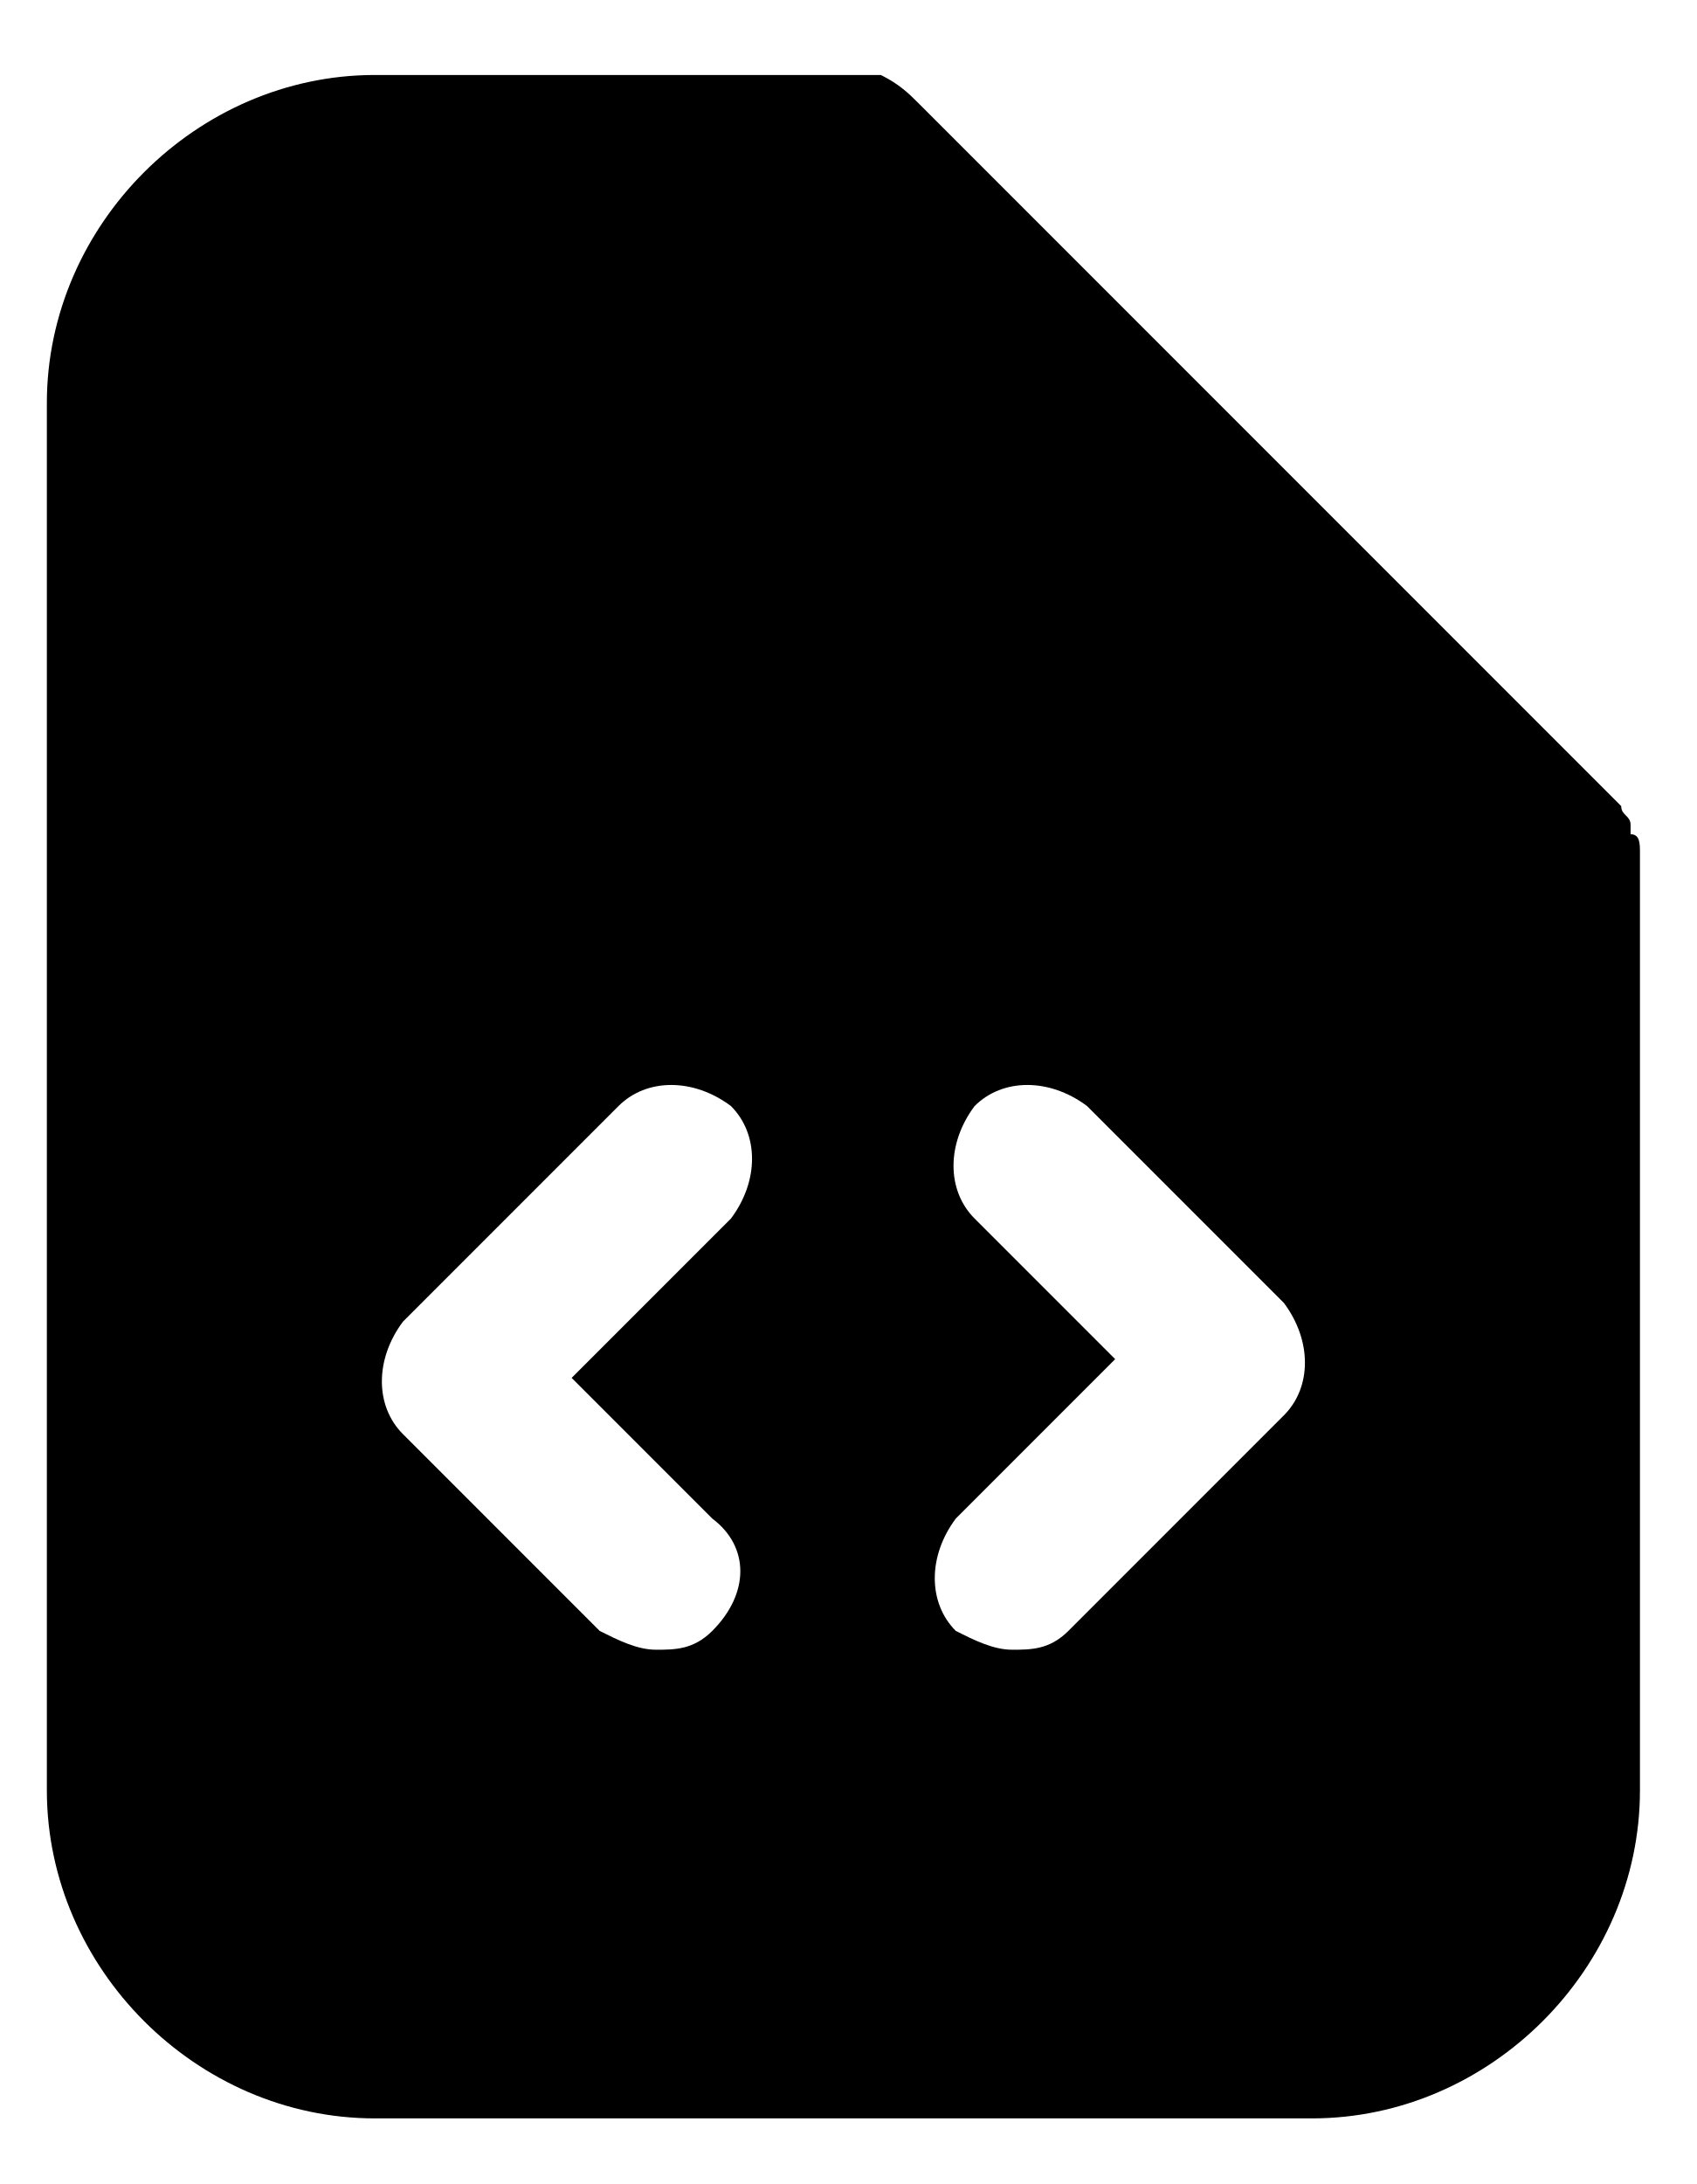
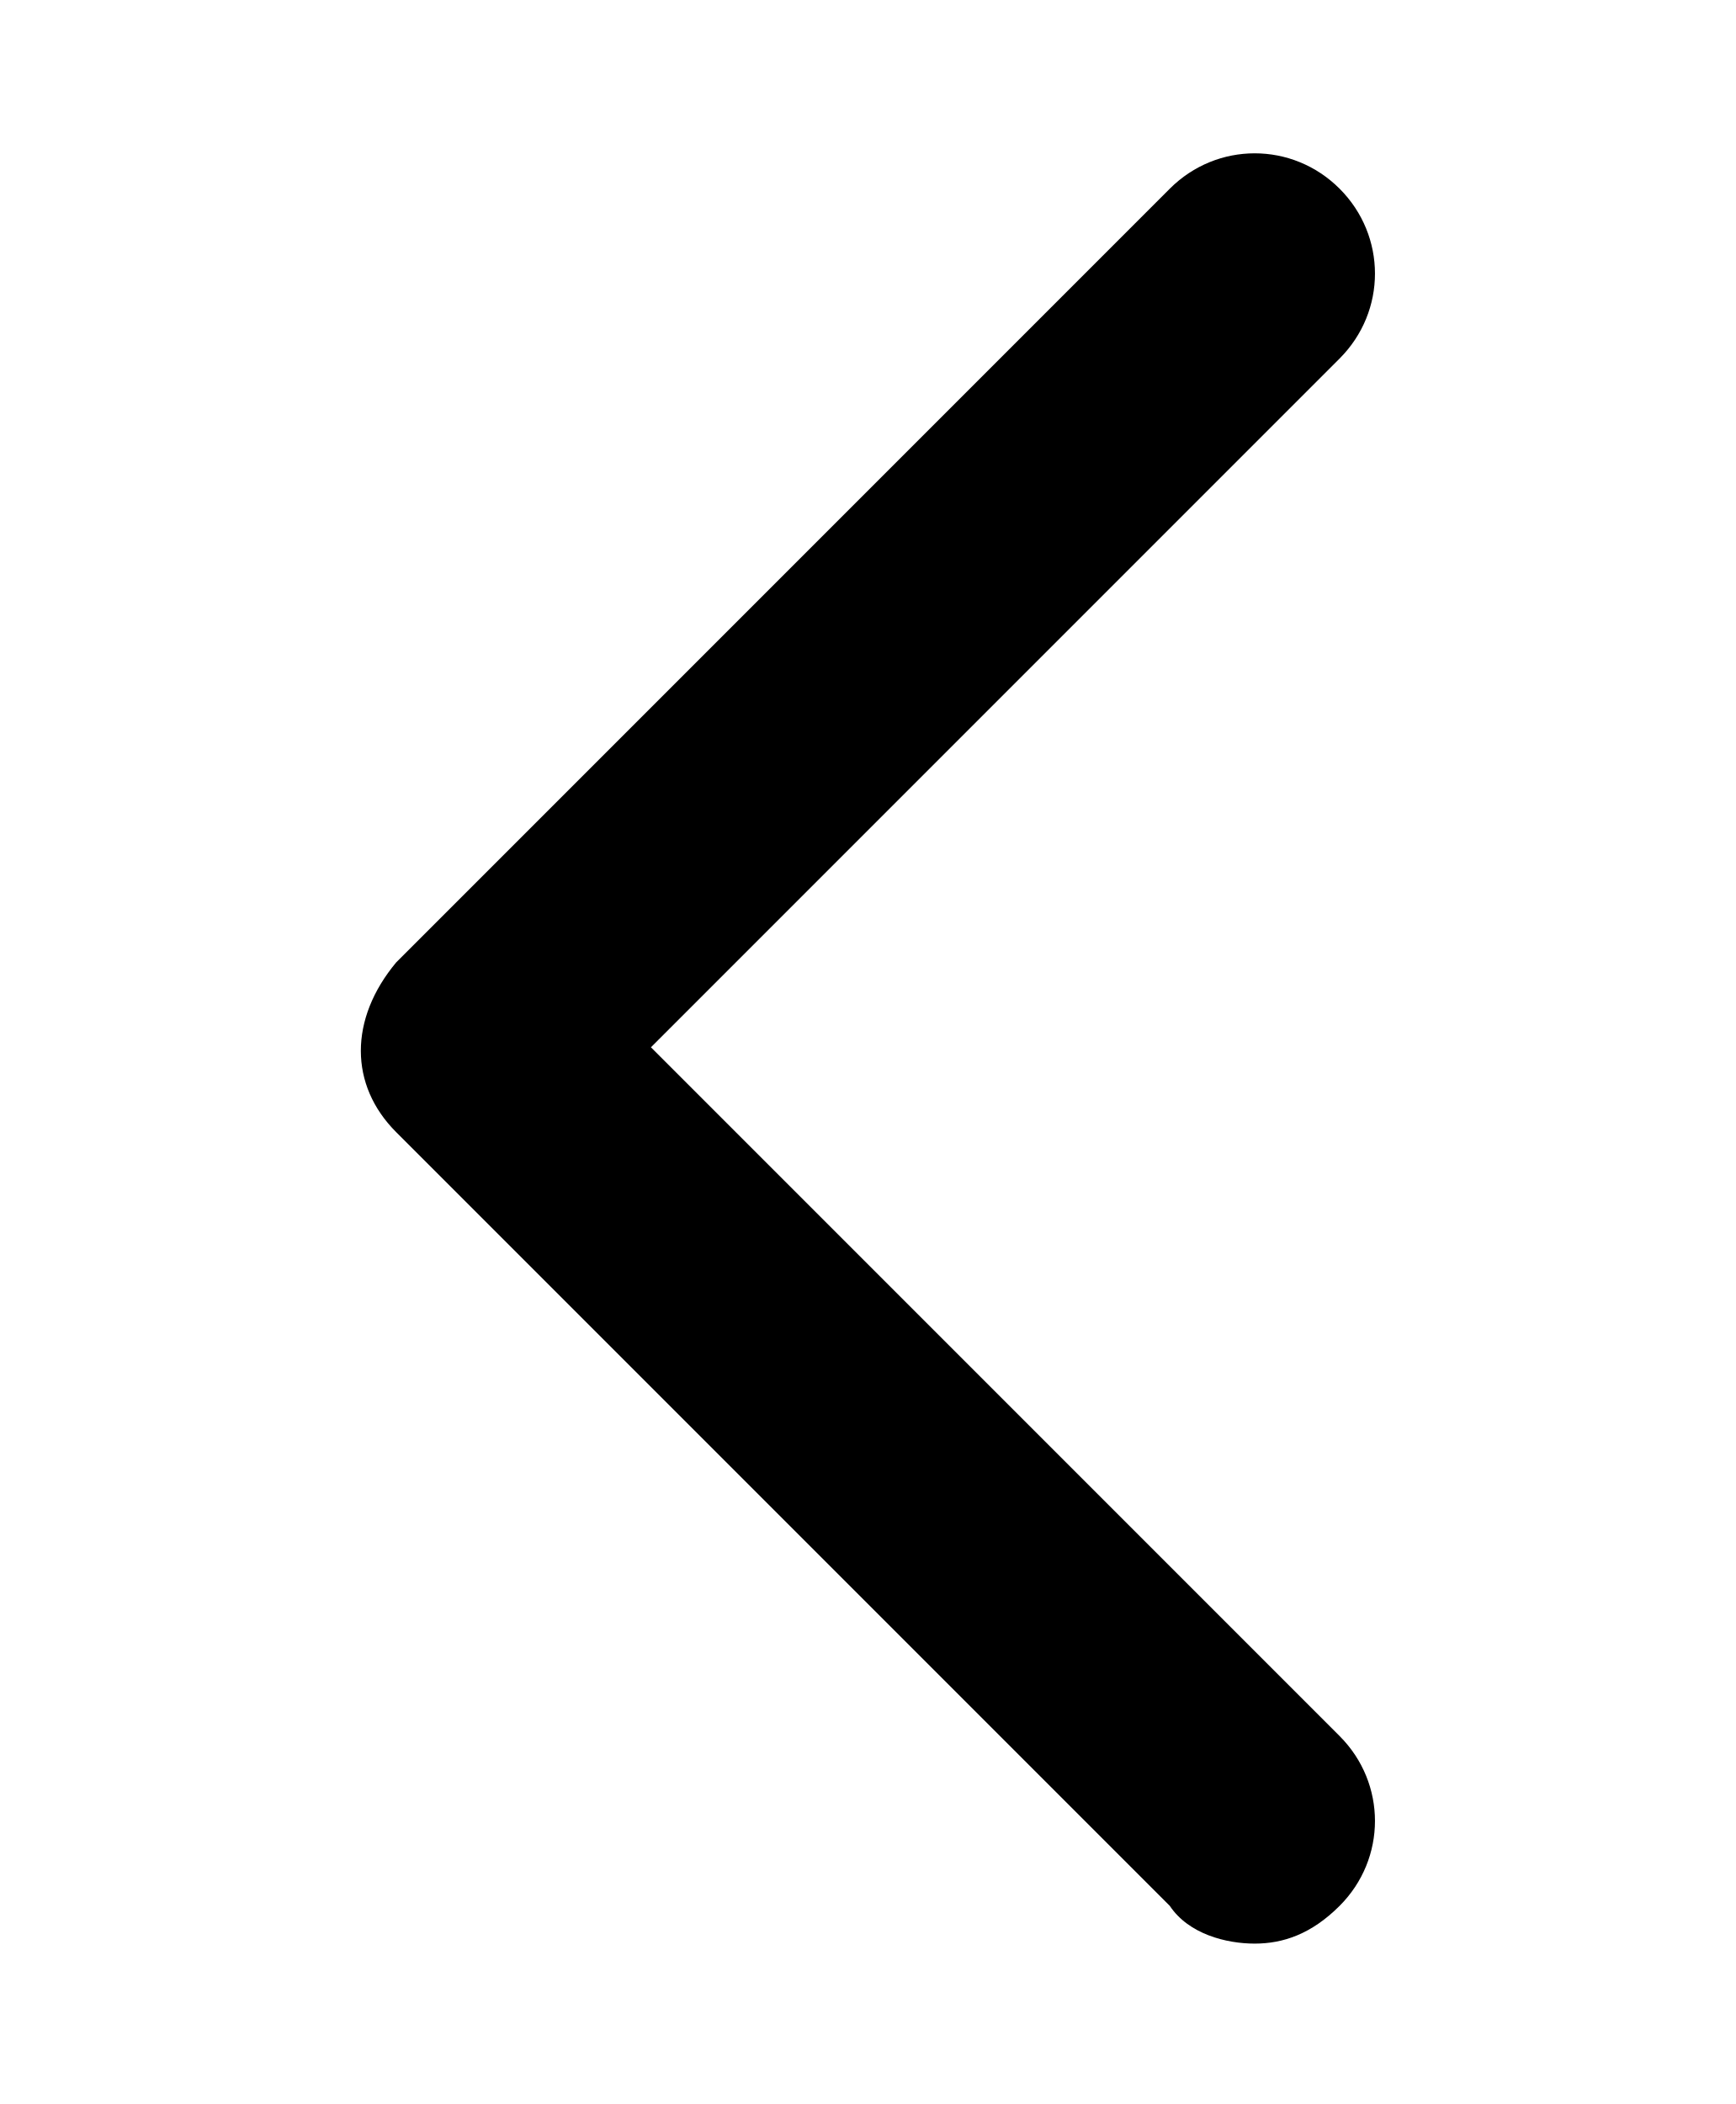
- <svg xmlns="http://www.w3.org/2000/svg" version="1.1" id="Capa_1" x="0px" y="0px" viewBox="0 0 18.1 23.3" style="enable-background:new 0 0 18.1 23.3;" xml:space="preserve">
-   <g id="g1">
-     <path id="path1" d="M17.5,9.1L17.5,9.1c0-0.1,0-0.2-0.1-0.2l0-0.1l0,0c0-0.1-0.1-0.1-0.1-0.2l0,0L9.8,1.1C9.7,1,9.6,0.9,9.4,0.8   l-0.1,0c-0.1,0-0.1,0-0.2,0l-0.1,0h-5c-1.9,0-3.5,1.6-3.5,3.5v14.8c0,1.9,1.6,3.5,3.5,3.5H14c1.9,0,3.5-1.6,3.5-3.5L17.5,9.1   L17.5,9.1z M7.6,16.2C8,16.5,8,17,7.6,17.4c-0.2,0.2-0.4,0.2-0.6,0.2c-0.2,0-0.4-0.1-0.6-0.2l-2.1-2.1c-0.3-0.3-0.3-0.8,0-1.2   l2.3-2.3c0.3-0.3,0.8-0.3,1.2,0c0.3,0.3,0.3,0.8,0,1.2l-1.7,1.7L7.6,16.2z M13.7,15.1l-2.3,2.3c-0.2,0.2-0.4,0.2-0.6,0.2   c-0.2,0-0.4-0.1-0.6-0.2c-0.3-0.3-0.3-0.8,0-1.2l1.7-1.7L10.4,13c-0.3-0.3-0.3-0.8,0-1.2c0.3-0.3,0.8-0.3,1.2,0l2.1,2.1   C14,14.3,14,14.8,13.7,15.1z" />
+ <svg xmlns="http://www.w3.org/2000/svg" version="1.1" x="0px" y="0px" viewBox="0 0 18.4 22.3" style="enable-background:new 0 0 18.4 22.3;" xml:space="preserve">
+   <style type="text/css">
+ 	.st0{display:none;opacity:0.3;}
+ 	.st1{display:inline;}
+ 	.st2{display:none;}
+ </style>
+   <g id="Capa_1" class="st0">
+     <g id="g1" class="st1">
+       <path id="path1" d="M17.7,8.6L17.7,8.6c0-0.1,0-0.2-0.1-0.2V8.3l0,0c0-0.1-0.1-0.1-0.1-0.2l0,0L10,0.6C9.9,0.5,9.8,0.4,9.6,0.3    H9.5c-0.1,0-0.1,0-0.2,0H9.2h-5c-1.9,0-3.5,1.6-3.5,3.5v14.8c0,1.9,1.6,3.5,3.5,3.5h10c1.9,0,3.5-1.6,3.5-3.5V8.6L17.7,8.6z     M7.8,15.7c0.4,0.3,0.4,0.8,0,1.2c-0.2,0.2-0.4,0.2-0.6,0.2S6.8,17,6.6,16.9l-2.1-2.1c-0.3-0.3-0.3-0.8,0-1.2l2.3-2.3    C7.1,11,7.6,11,8,11.3c0.3,0.3,0.3,0.8,0,1.2l-1.7,1.7L7.8,15.7z M13.9,14.6l-2.3,2.3c-0.2,0.2-0.4,0.2-0.6,0.2    c-0.2,0-0.4-0.1-0.6-0.2c-0.3-0.3-0.3-0.8,0-1.2l1.7-1.7l-1.5-1.5c-0.3-0.3-0.3-0.8,0-1.2c0.3-0.3,0.8-0.3,1.2,0l2.1,2.1    C14.2,13.8,14.2,14.3,13.9,14.6z" />
+     </g>
+   </g>
+   <g id="图层_2" class="st2">
+     <g class="st1">
+       <path d="M14.2,12L6,20.2c-0.2,0.3-0.6,0.4-0.9,0.4s-0.6-0.1-0.9-0.4c-0.5-0.5-0.5-1.3,0-1.8l7.3-7.3L4.2,3.8    c-0.5-0.5-0.5-1.3,0-1.8c0.5-0.5,1.3-0.5,1.8,0l8.2,8.2C14.7,10.8,14.7,11.5,14.2,12z" />
+     </g>
+   </g>
+   <g id="图层_2_x5F_复制">
+     <g>
+       <path d="M4.2,12l8.2,8.2c0.2,0.3,0.6,0.4,0.9,0.4s0.6-0.1,0.9-0.4c0.5-0.5,0.5-1.3,0-1.8l-7.3-7.3l7.3-7.3c0.5-0.5,0.5-1.3,0-1.8    c-0.5-0.5-1.3-0.5-1.8,0l-8.2,8.2C3.7,10.8,3.7,11.5,4.2,12z" />
+     </g>
  </g>
</svg>
